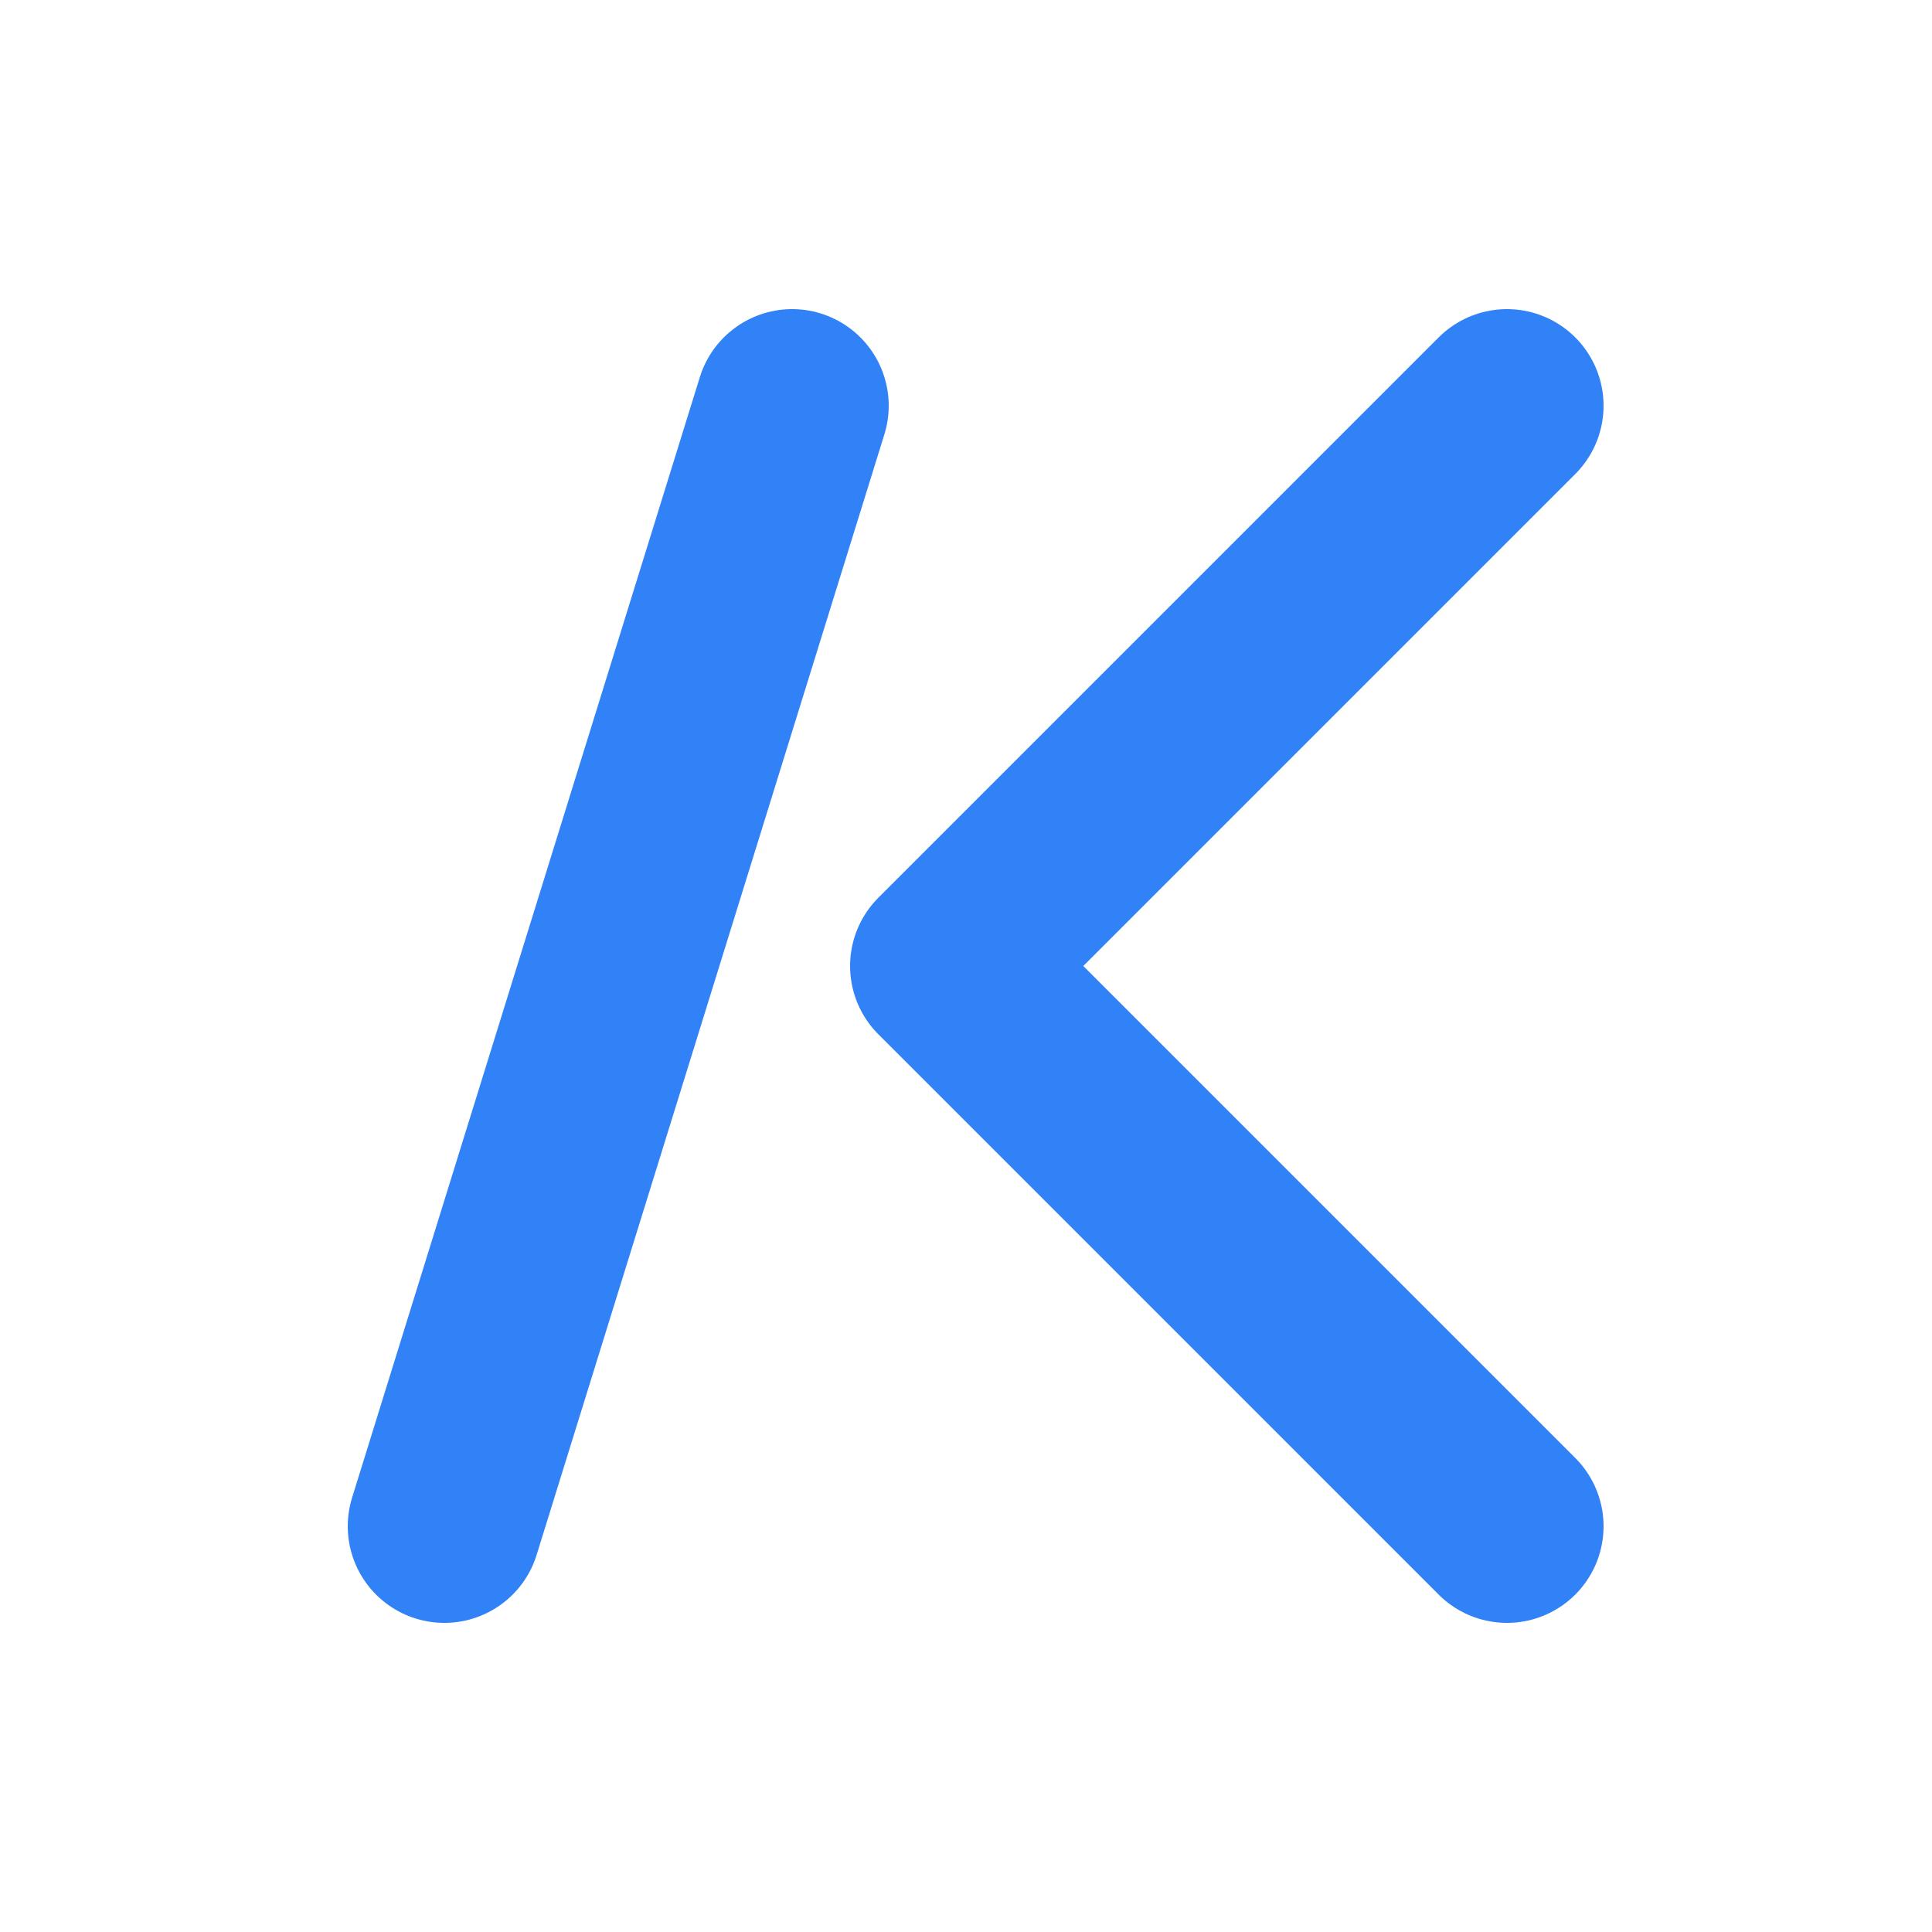
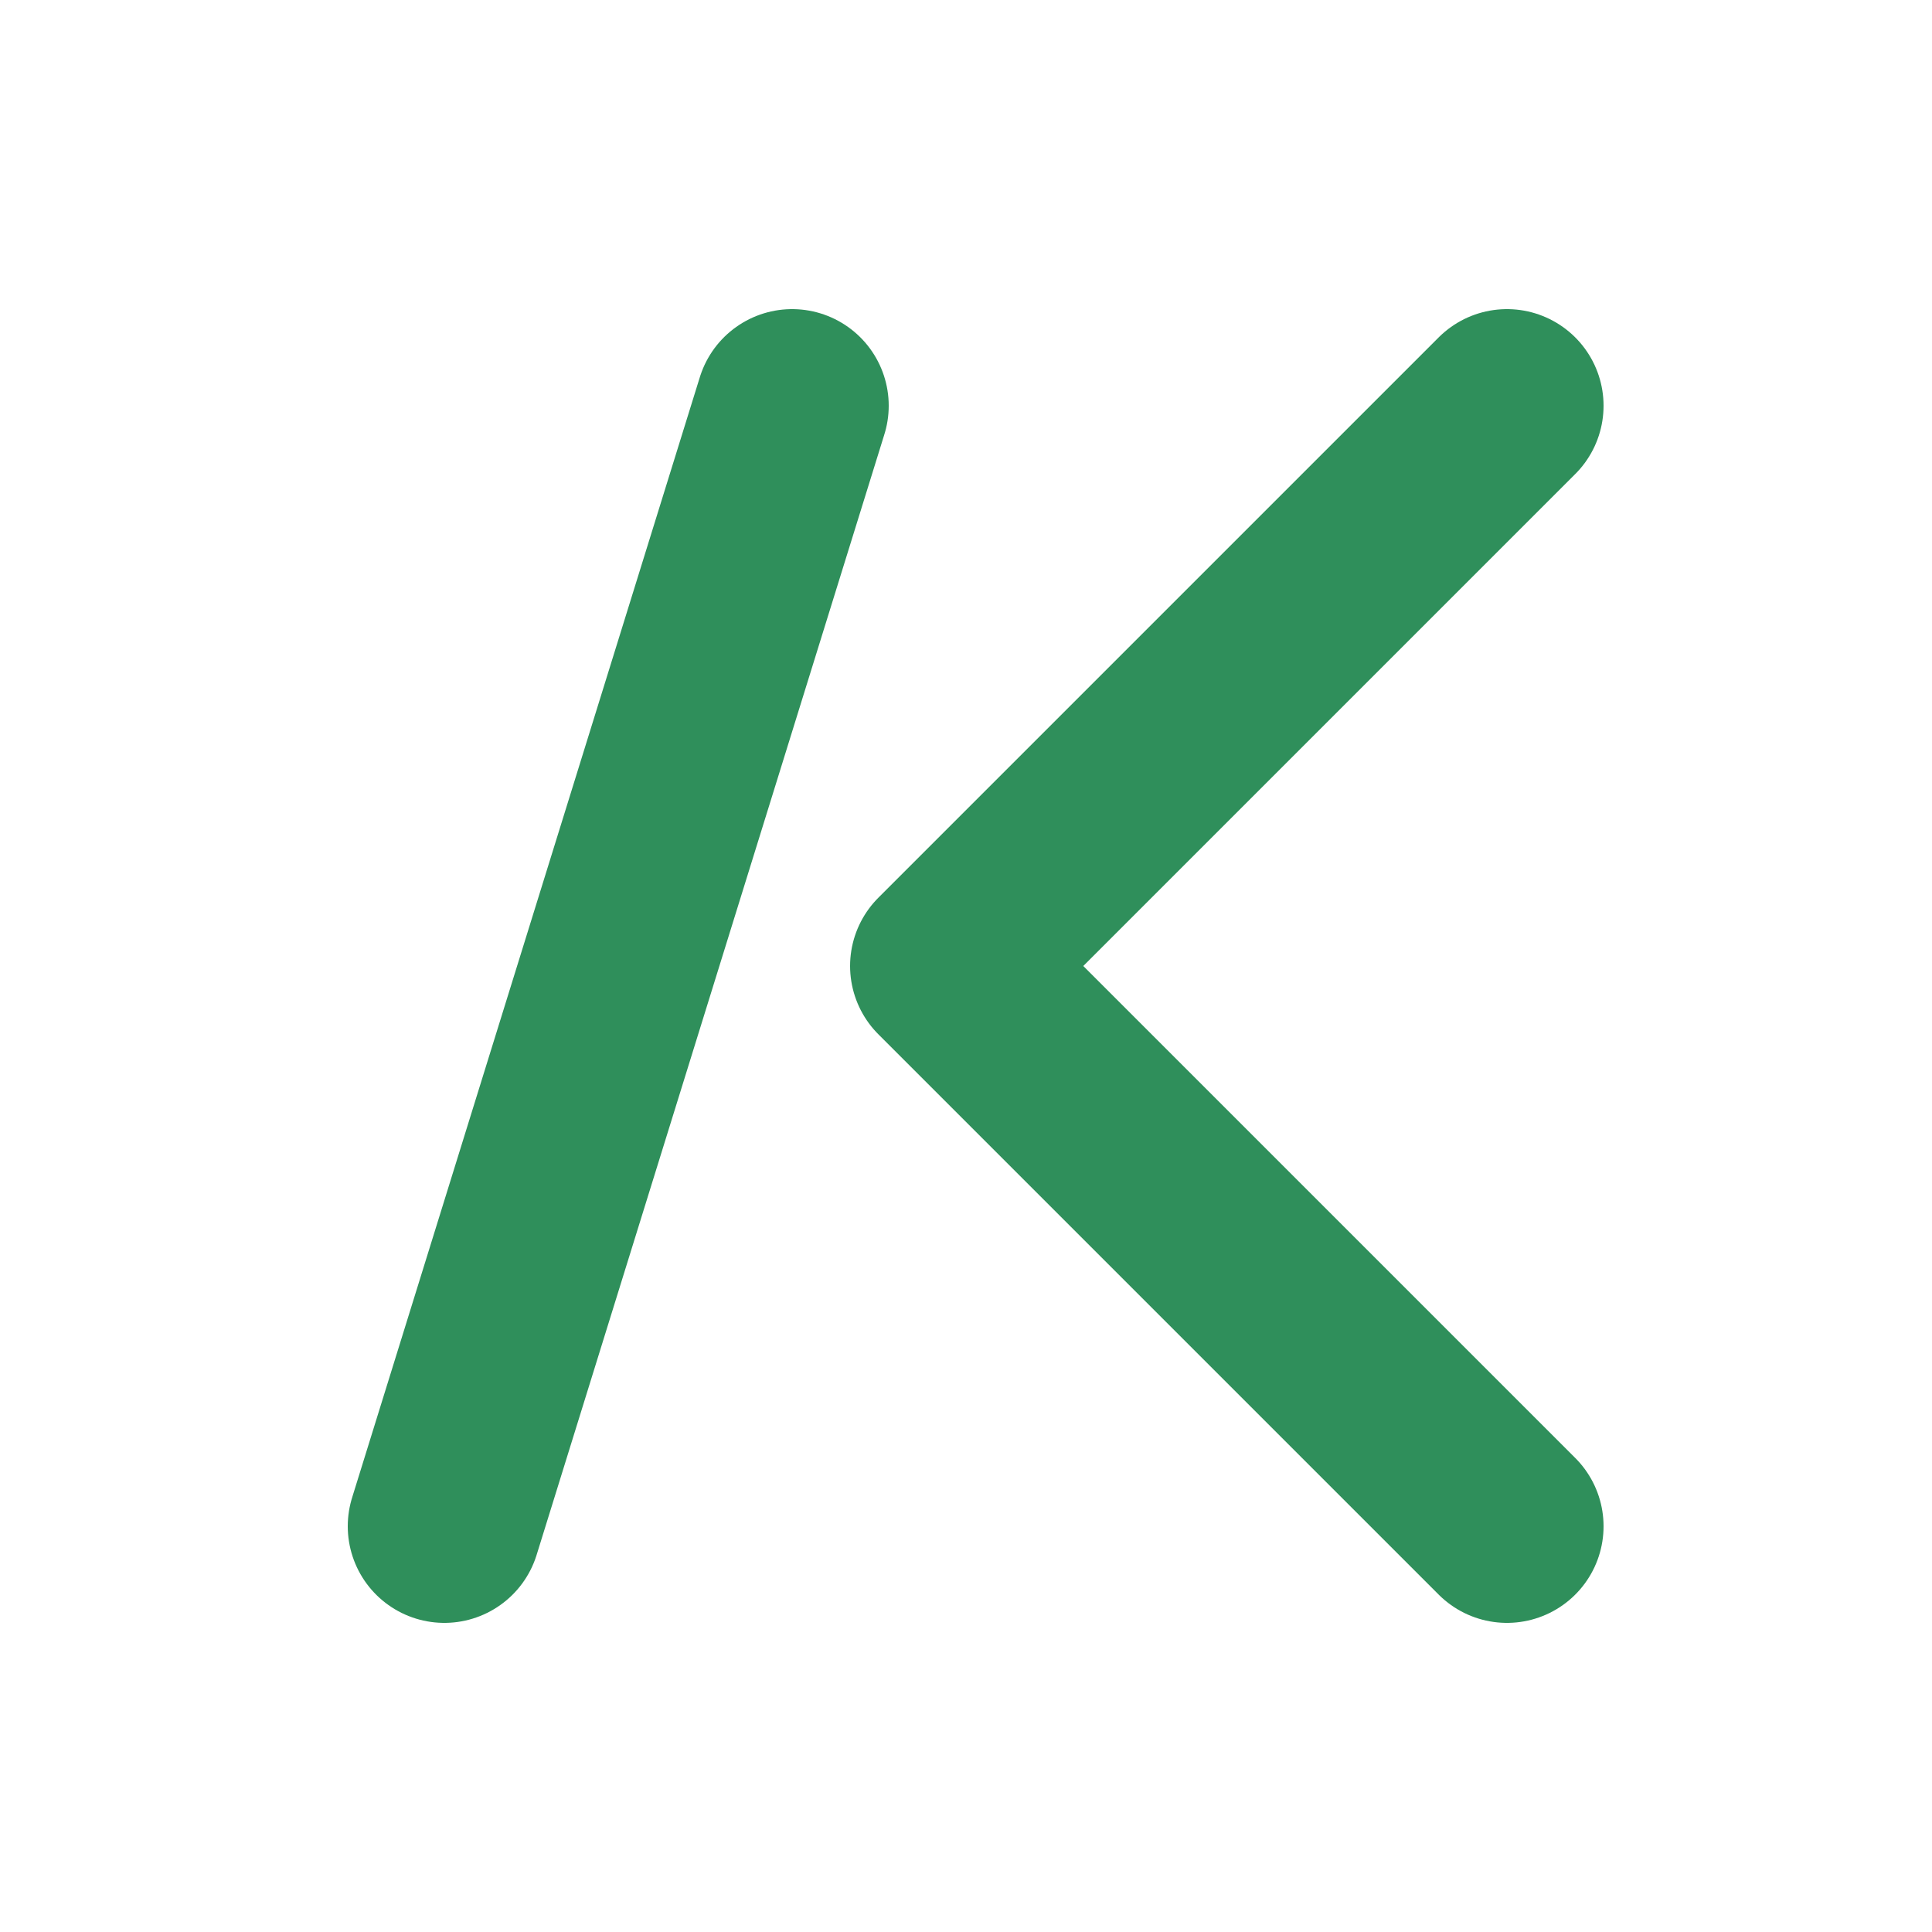
<svg xmlns="http://www.w3.org/2000/svg" viewBox="0 0 100 100">
  <style>
-     .mark { stroke: #3182f6; }
+     .mark { stroke: #2f8f5b; }
    @media (prefers-color-scheme: dark) {
-       .mark { stroke: #4593fc; }
+       .mark { stroke: #5cc28a; }
    }
  </style>
  <g class="mark" fill="none" stroke-width="10" stroke-linecap="round" stroke-linejoin="round">
    <path d="M23 79L41 21" />
    <path d="M78 21L49 50L78 79" />
  </g>
</svg>
